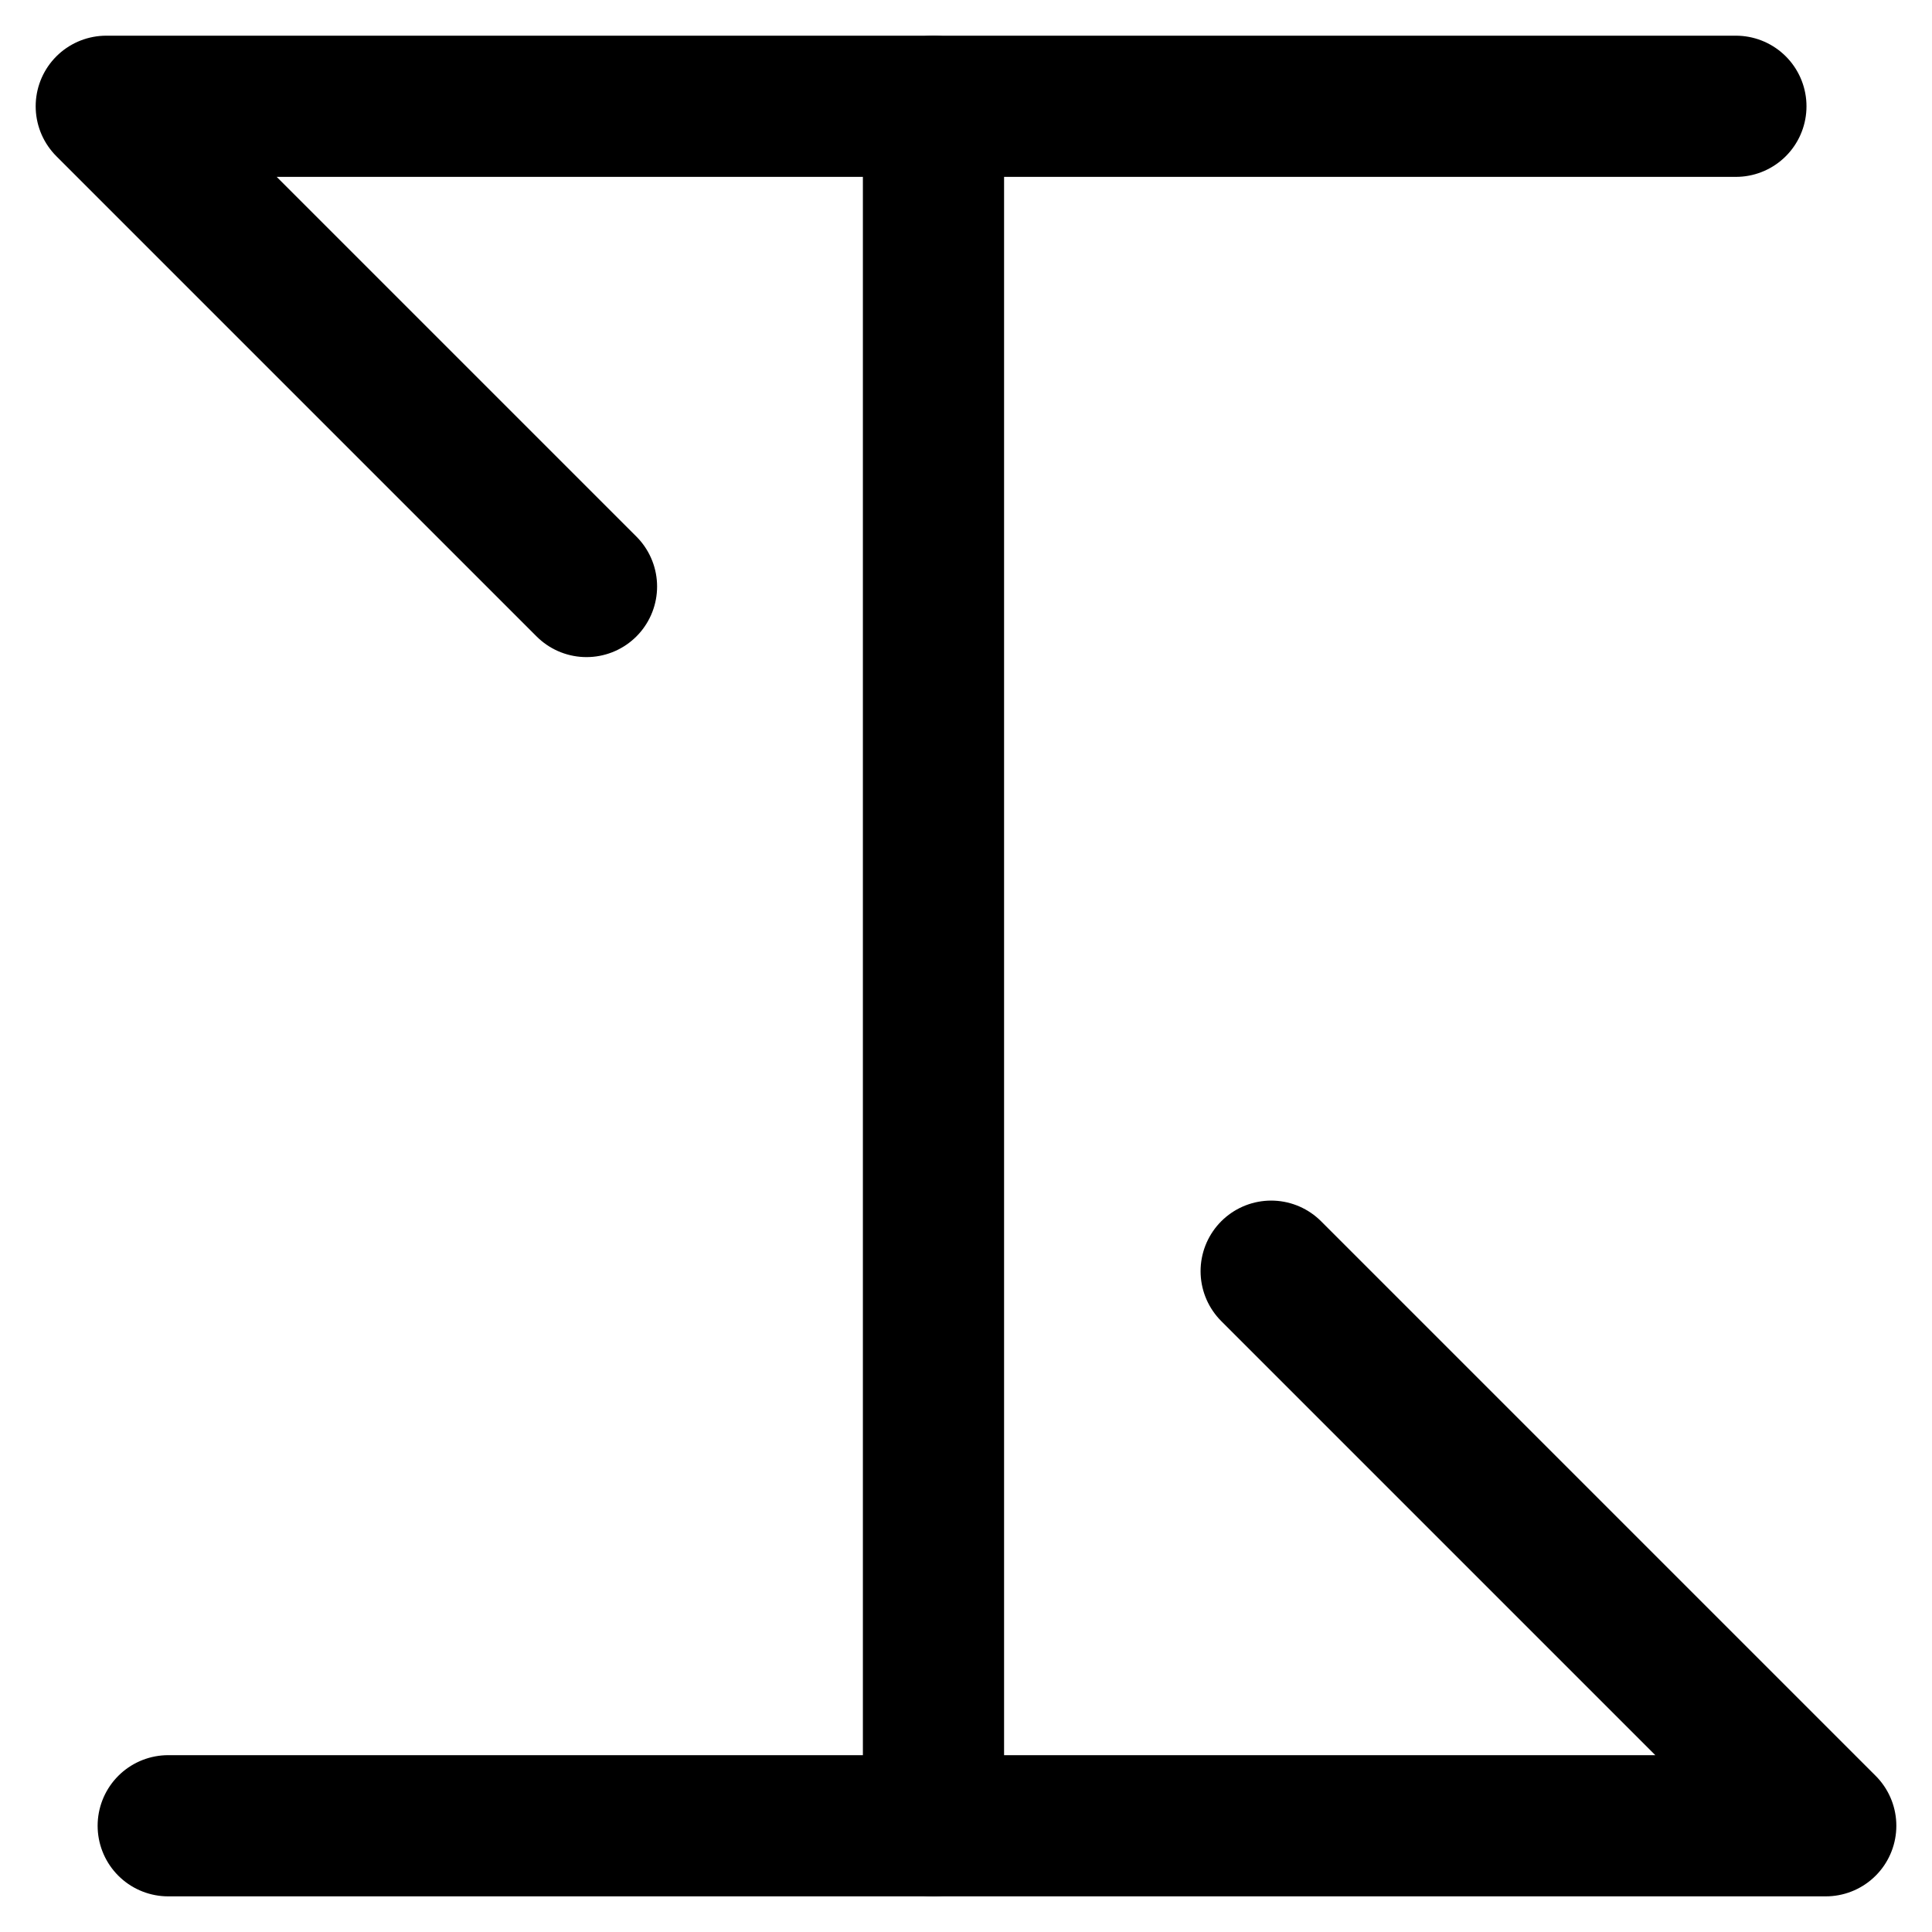
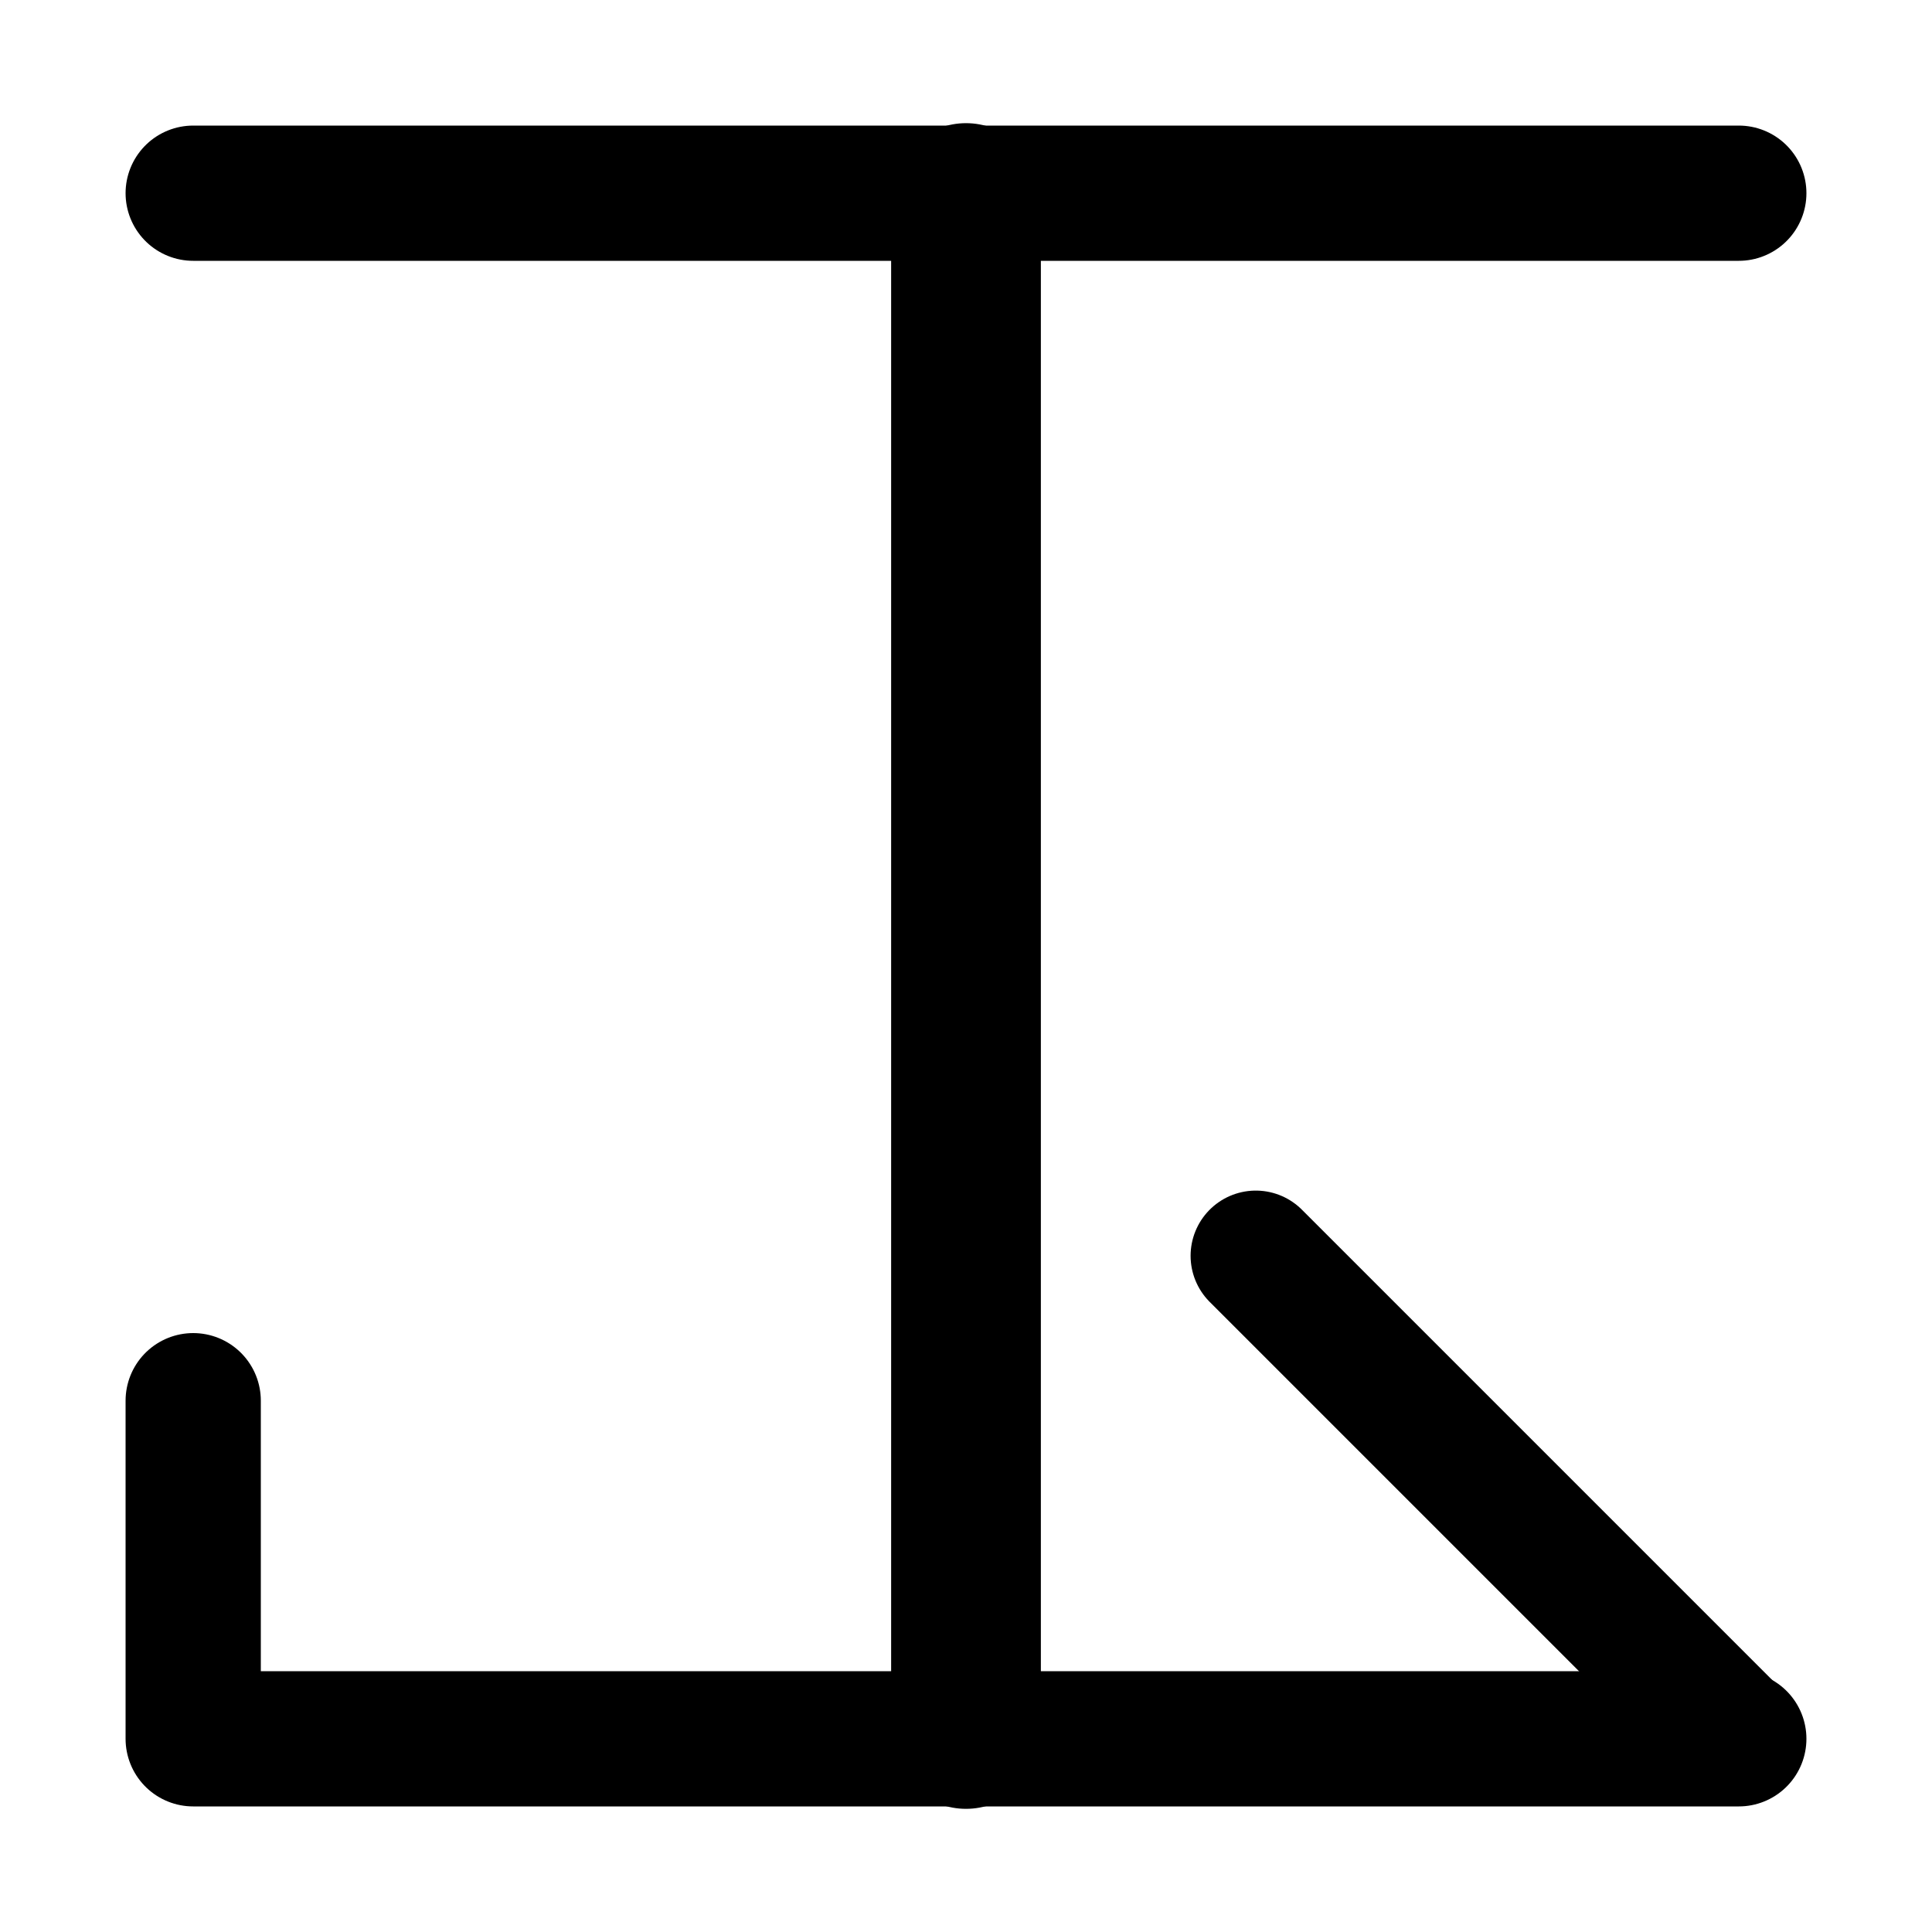
- <svg xmlns="http://www.w3.org/2000/svg" width="100%" height="100%" viewBox="0 0 400 400" version="1.1" xml:space="preserve" style="fill-rule:evenodd;clip-rule:evenodd;stroke-linecap:round;stroke-linejoin:round;stroke-miterlimit:1.5;">
-   <g transform="matrix(0.648439,0,0,0.648439,-1108.48,-1550.81)">
-     <path d="M2263.71,2425.54L1743.39,2425.54L1896.72,2578.87" style="fill:none;stroke:black;stroke-width:45.08px;" />
-   </g>
-   <g transform="matrix(0.648439,0,0,0.648439,-1108.48,-1550.81)">
-     <path d="M2007.51,2974.55L2007.51,2425.54L2007.51,2689.66" style="fill:none;stroke:black;stroke-width:45.08px;" />
-   </g>
-   <g transform="matrix(0.648439,0,0,0.648439,-1108.48,-1550.81)">
-     <path d="M2115.33,2797.48L2292.4,2974.55L1763.17,2974.55" style="fill:none;stroke:black;stroke-width:45.08px;" />
+ <svg xmlns="http://www.w3.org/2000/svg" viewBox="0 0 400 400" role="img" aria-label="JG monogram">
+   <g fill="none" stroke="currentColor" stroke-linecap="round" stroke-linejoin="round">
+     <path d="M360 40H40" stroke-width="28" />
+     <path d="M200 41v318" stroke-width="31" />
+     <path d="M358 358l-98-98" stroke-width="27" />
+     <path d="M360 360H40v-70" stroke-width="28" />
  </g>
</svg>
